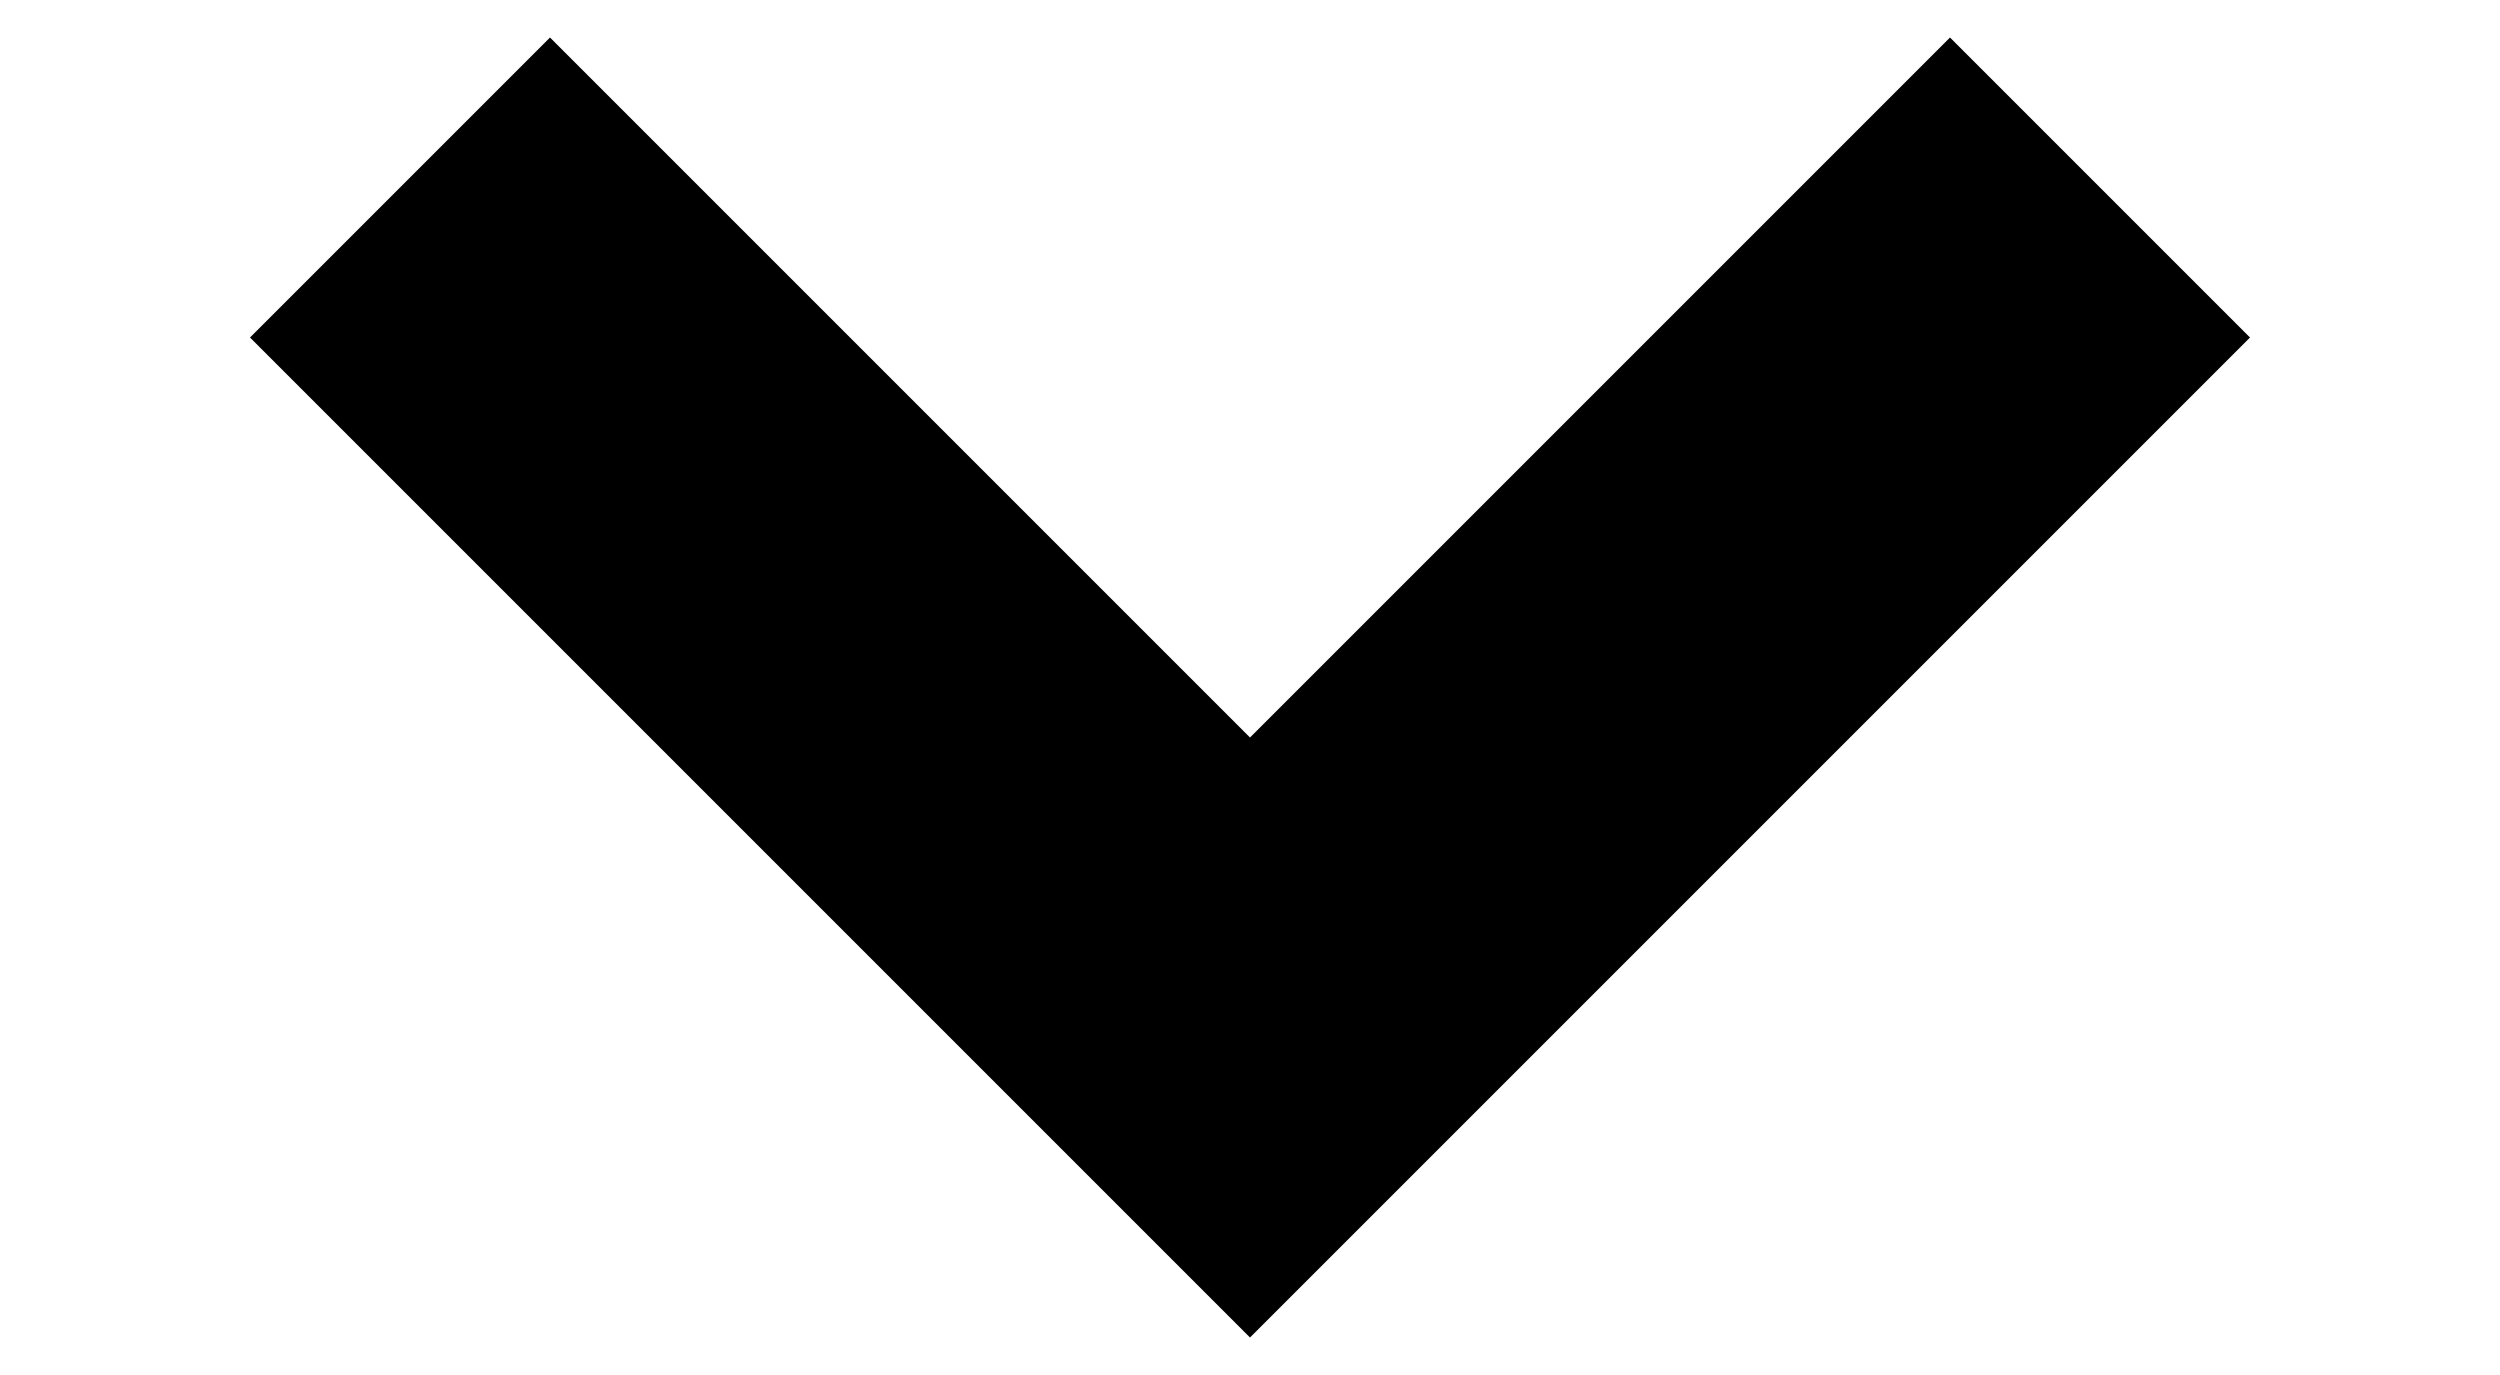
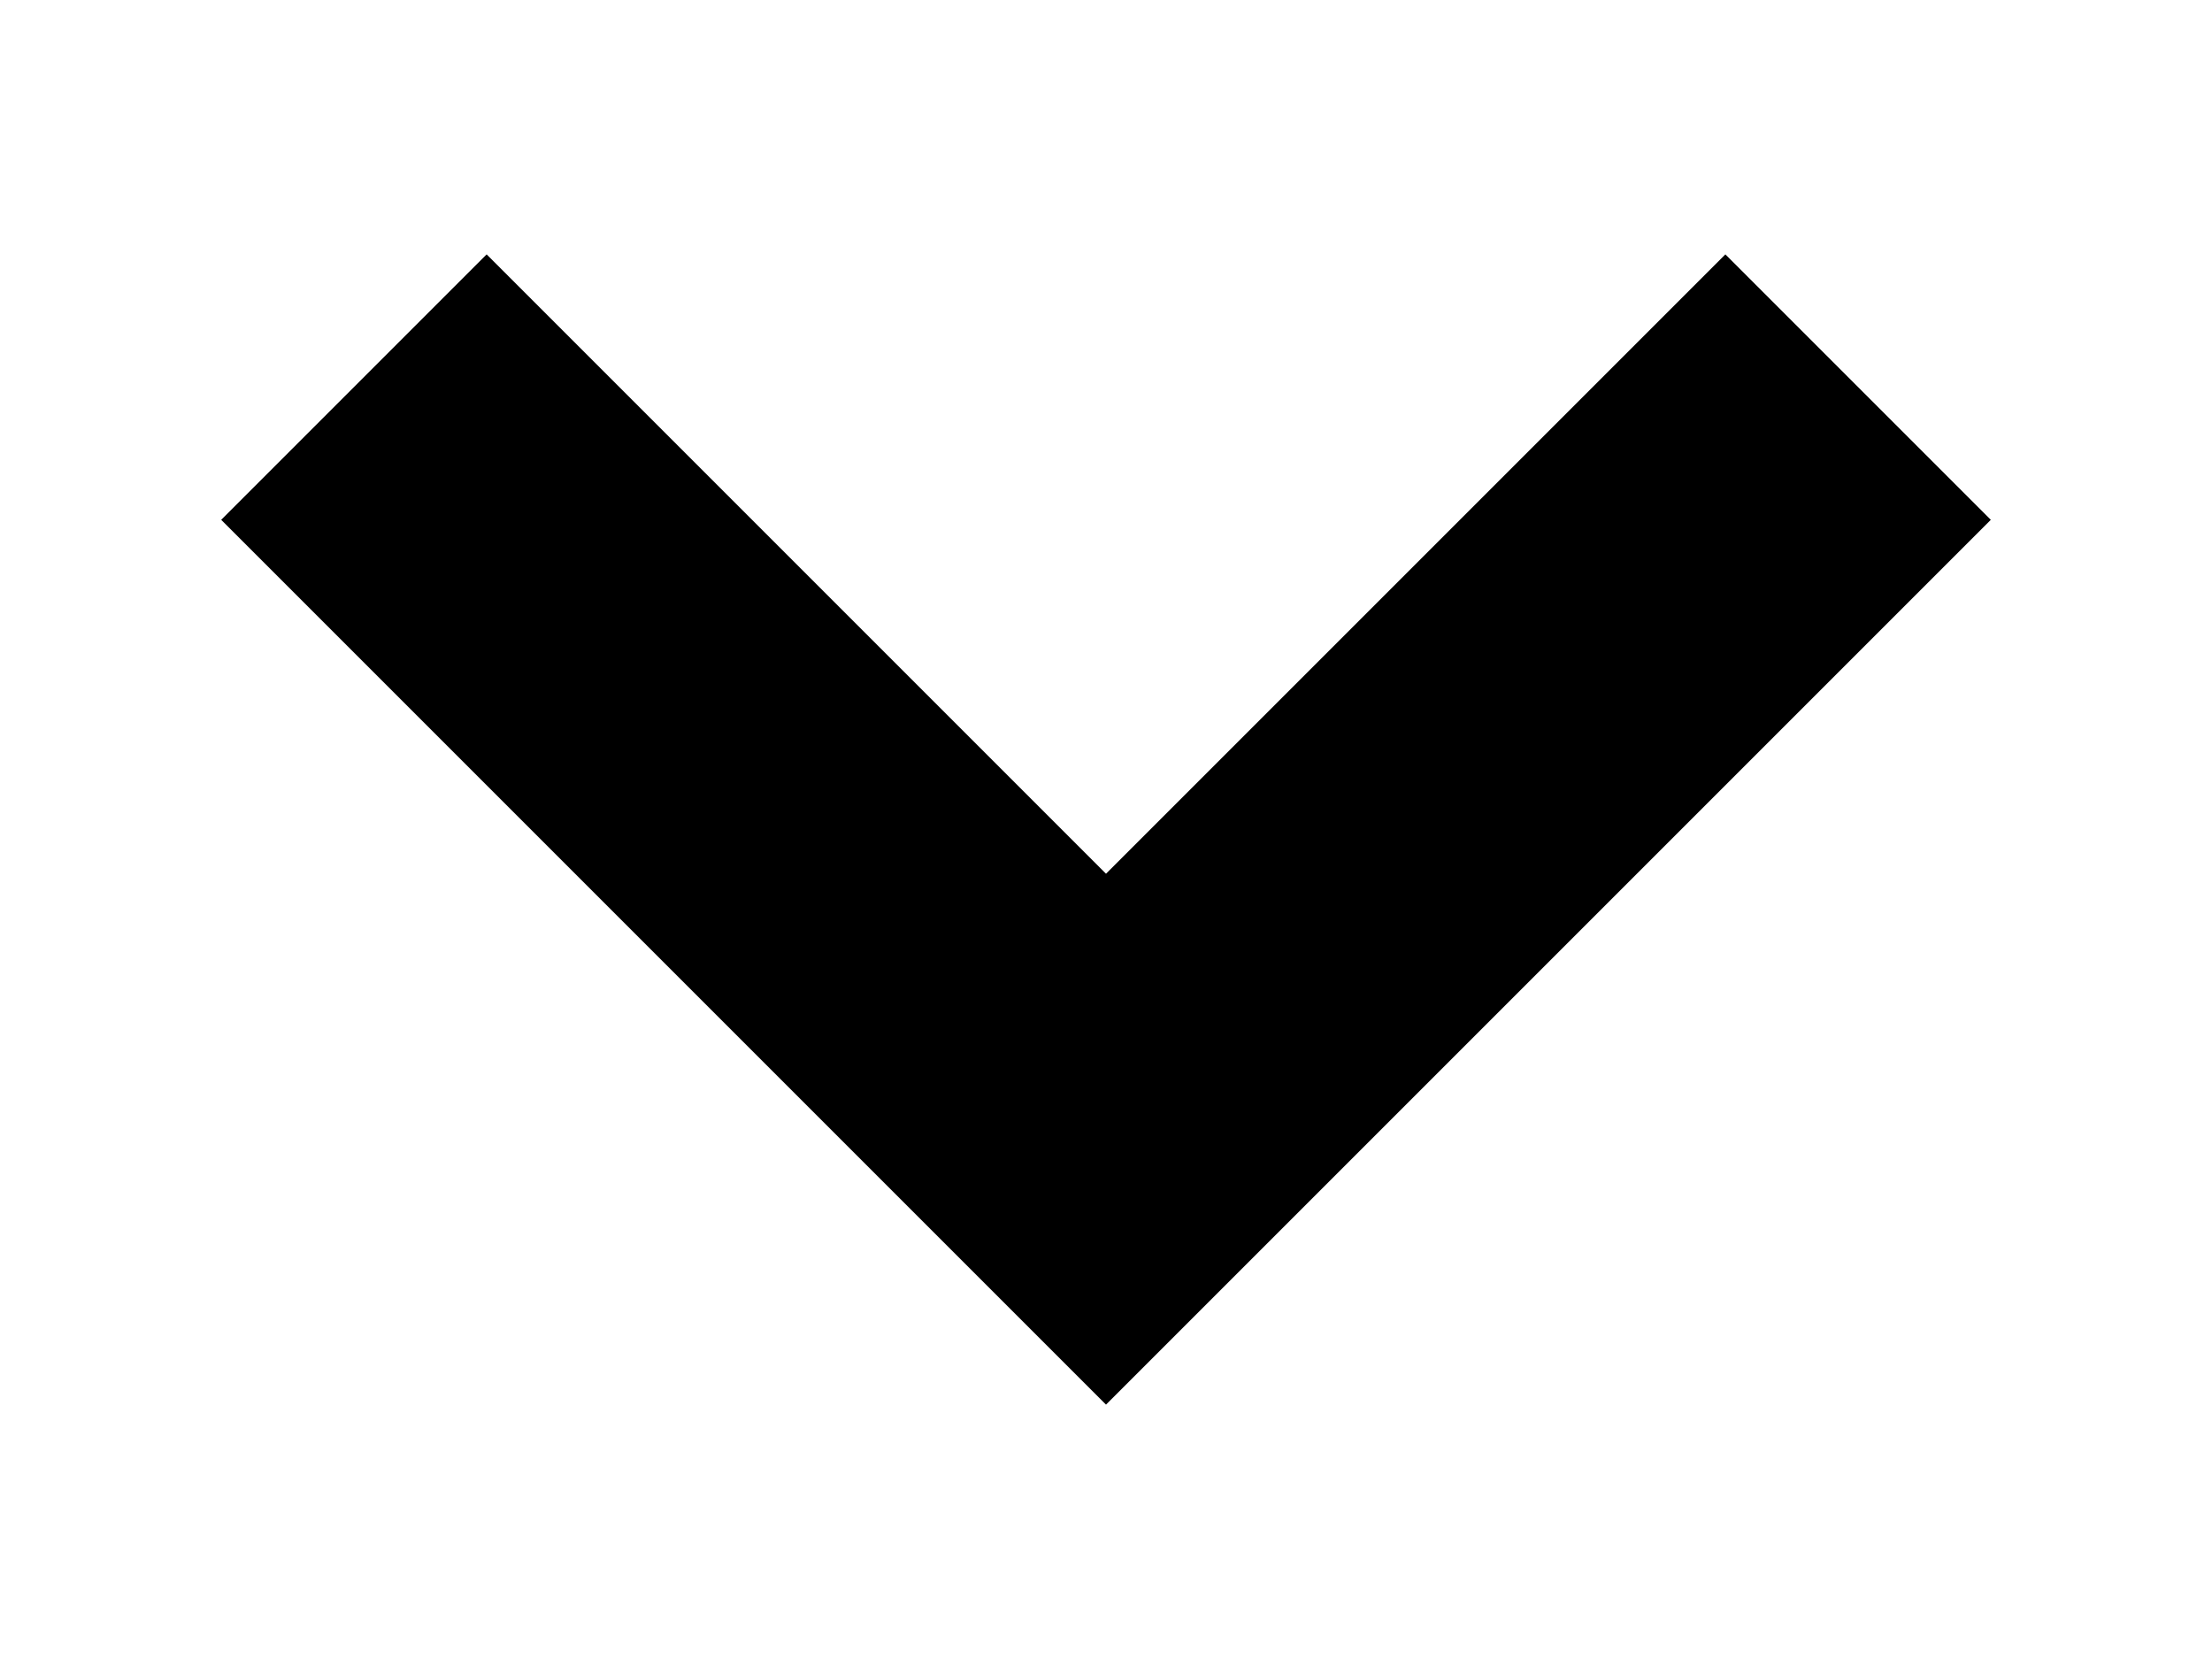
- <svg xmlns="http://www.w3.org/2000/svg" version="1.1" id="Layer_1" x="0px" y="0px" viewBox="0 0 20 11" style="enable-background:new 0 0 20 11;" xml:space="preserve">
-   <path d="M4.4,0.3L2,2.7l8,8l8-8l-2.4-2.4L10,5.9L4.4,0.3z" />
+ <svg xmlns="http://www.w3.org/2000/svg" width="20px" height="15px" viewBox="0 0 20 15" version="1.1">
+   <g id="Page-1" stroke="none" stroke-width="1" fill="none" fill-rule="evenodd">
+     <g id="down" fill="#000000" fill-rule="nonzero">
+       <polygon id="Shape" points="4.4 2.3 2 4.7 10 12.7 18 4.7 15.6 2.3 10 7.9" />
+     </g>
+   </g>
</svg>
